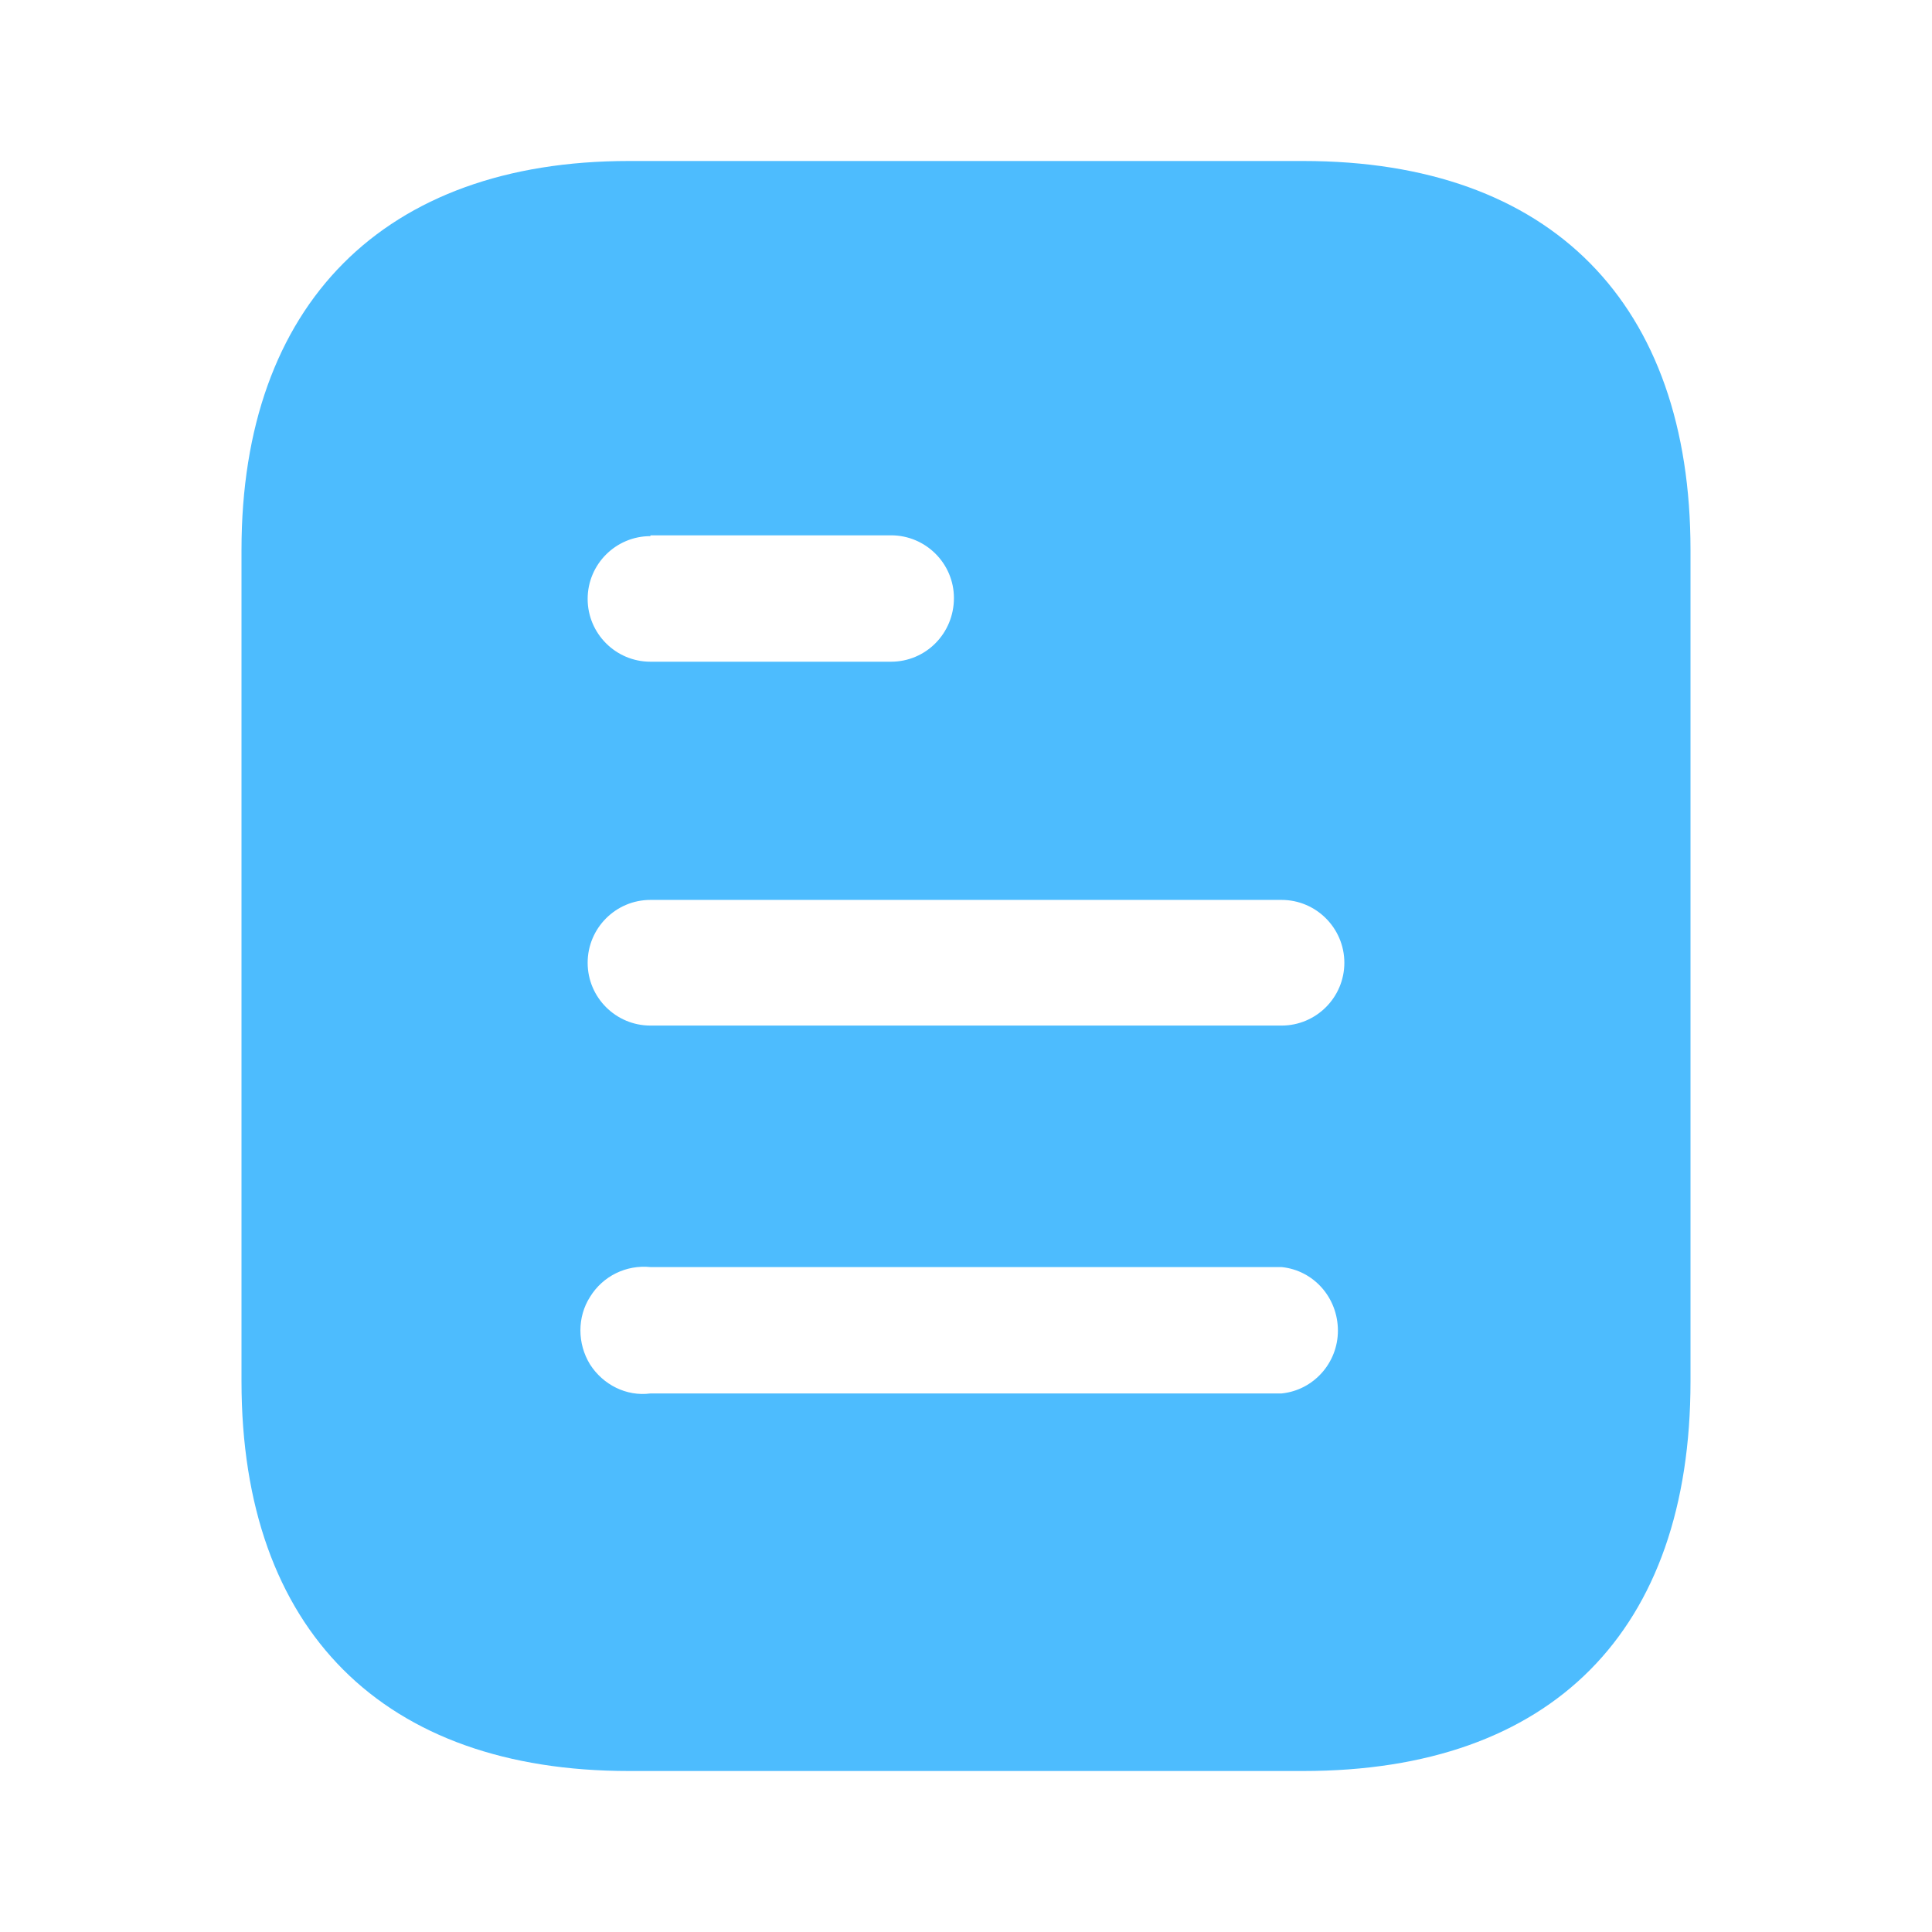
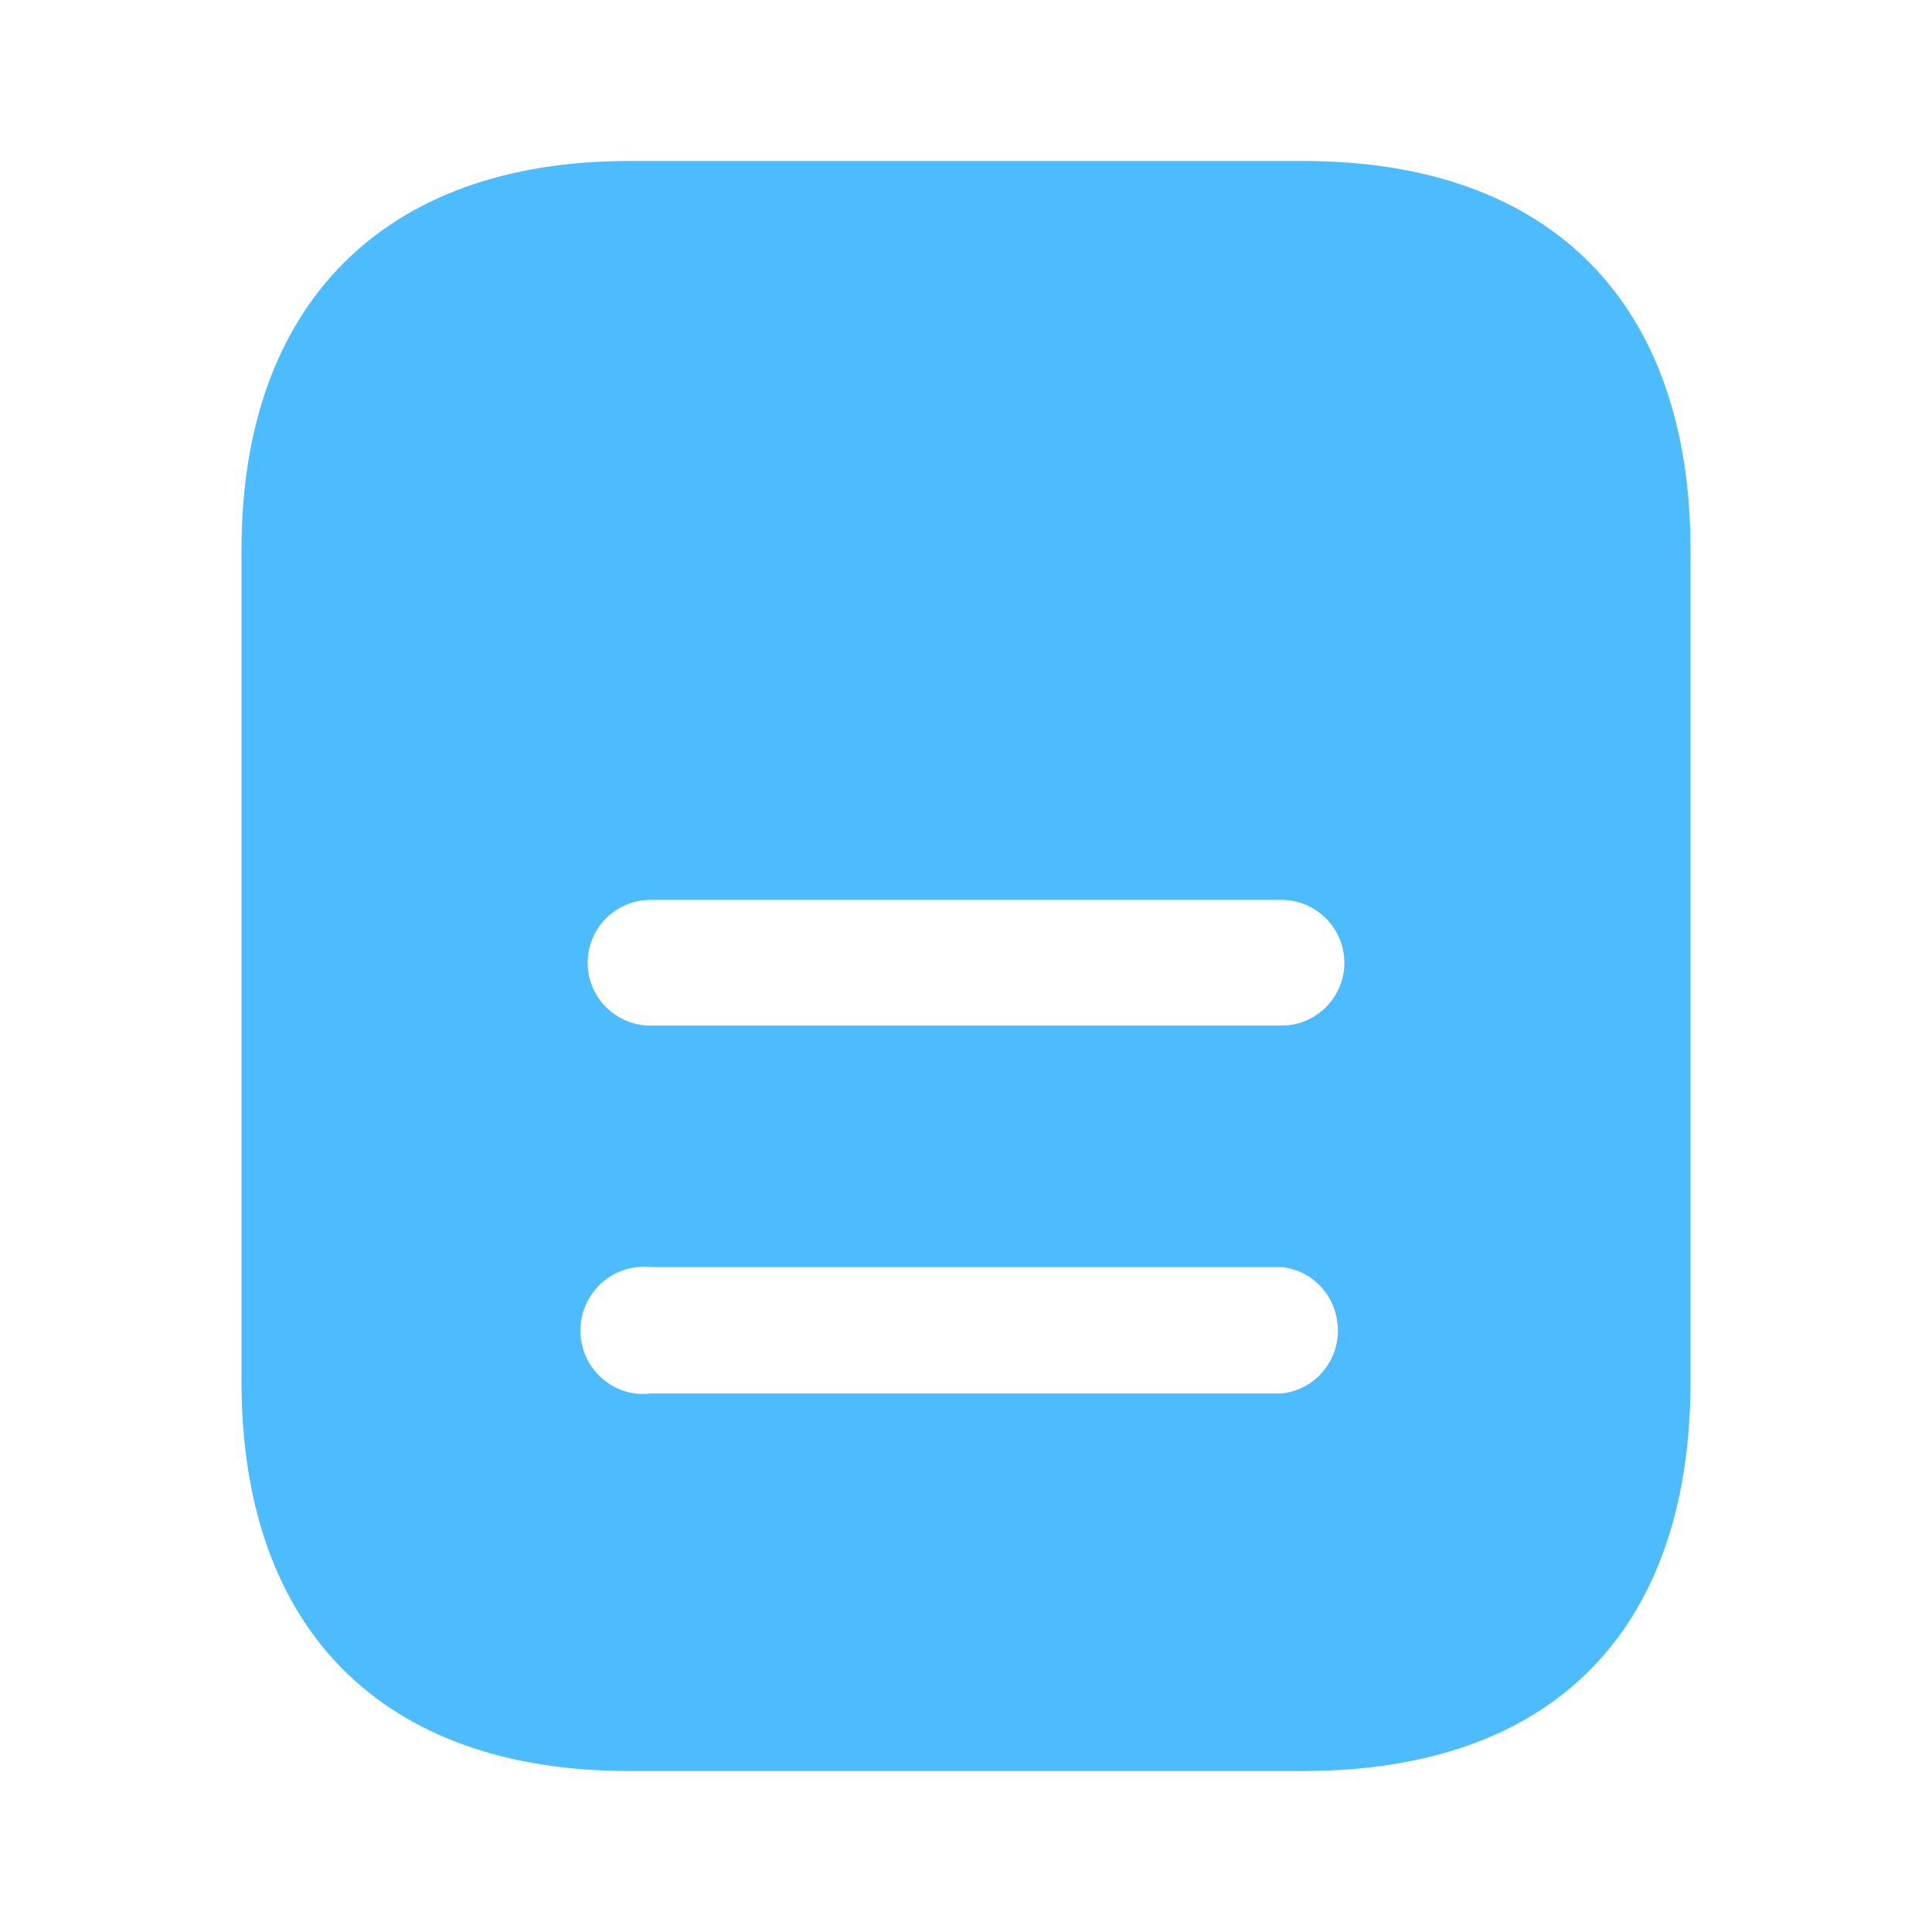
<svg xmlns="http://www.w3.org/2000/svg" width="24" height="24" viewBox="0 0 24 24" fill="none">
  <g id="Iconly/Bold/Document">
    <g id="Document">
-       <path id="Document_2" fill-rule="evenodd" clip-rule="evenodd" d="M7.81 2H16.191C19.28 2 21 3.78 21 6.83V17.16C21 20.26 19.28 22 16.191 22H7.81C4.77 22 3 20.26 3 17.16V6.83C3 3.78 4.77 2 7.81 2ZM8.08 6.66V6.65H11.069C11.5 6.65 11.85 7 11.85 7.429C11.85 7.87 11.5 8.22 11.069 8.22H8.08C7.649 8.22 7.3 7.87 7.3 7.44C7.3 7.01 7.649 6.66 8.08 6.66ZM8.08 12.74H15.92C16.35 12.74 16.7 12.39 16.7 11.96C16.7 11.53 16.35 11.179 15.92 11.179H8.08C7.649 11.179 7.3 11.53 7.3 11.96C7.3 12.39 7.649 12.74 8.08 12.74ZM8.08 17.31H15.92C16.319 17.27 16.62 16.929 16.62 16.53C16.62 16.12 16.319 15.78 15.92 15.74H8.08C7.78 15.71 7.49 15.85 7.33 16.11C7.17 16.36 7.17 16.69 7.33 16.95C7.49 17.2 7.78 17.35 8.08 17.31Z" fill="#4DBCFE" />
+       <path id="Document_2" fillRule="evenodd" clipRule="evenodd" d="M7.81 2H16.191C19.28 2 21 3.78 21 6.83V17.16C21 20.26 19.28 22 16.191 22H7.81C4.77 22 3 20.26 3 17.16V6.83C3 3.78 4.77 2 7.81 2ZM8.08 6.66V6.65H11.069C11.5 6.65 11.85 7 11.85 7.429C11.85 7.87 11.5 8.22 11.069 8.22H8.08C7.649 8.22 7.3 7.87 7.3 7.44C7.3 7.01 7.649 6.66 8.08 6.66ZM8.08 12.74H15.92C16.35 12.74 16.7 12.39 16.7 11.96C16.7 11.53 16.35 11.179 15.92 11.179H8.08C7.649 11.179 7.3 11.53 7.3 11.96C7.3 12.39 7.649 12.74 8.08 12.74ZM8.08 17.31H15.92C16.319 17.27 16.62 16.929 16.62 16.53C16.62 16.12 16.319 15.78 15.92 15.74H8.08C7.78 15.71 7.49 15.85 7.33 16.11C7.17 16.36 7.17 16.69 7.33 16.95C7.49 17.2 7.78 17.35 8.08 17.31Z" fill="#4DBCFE" />
    </g>
  </g>
</svg>
